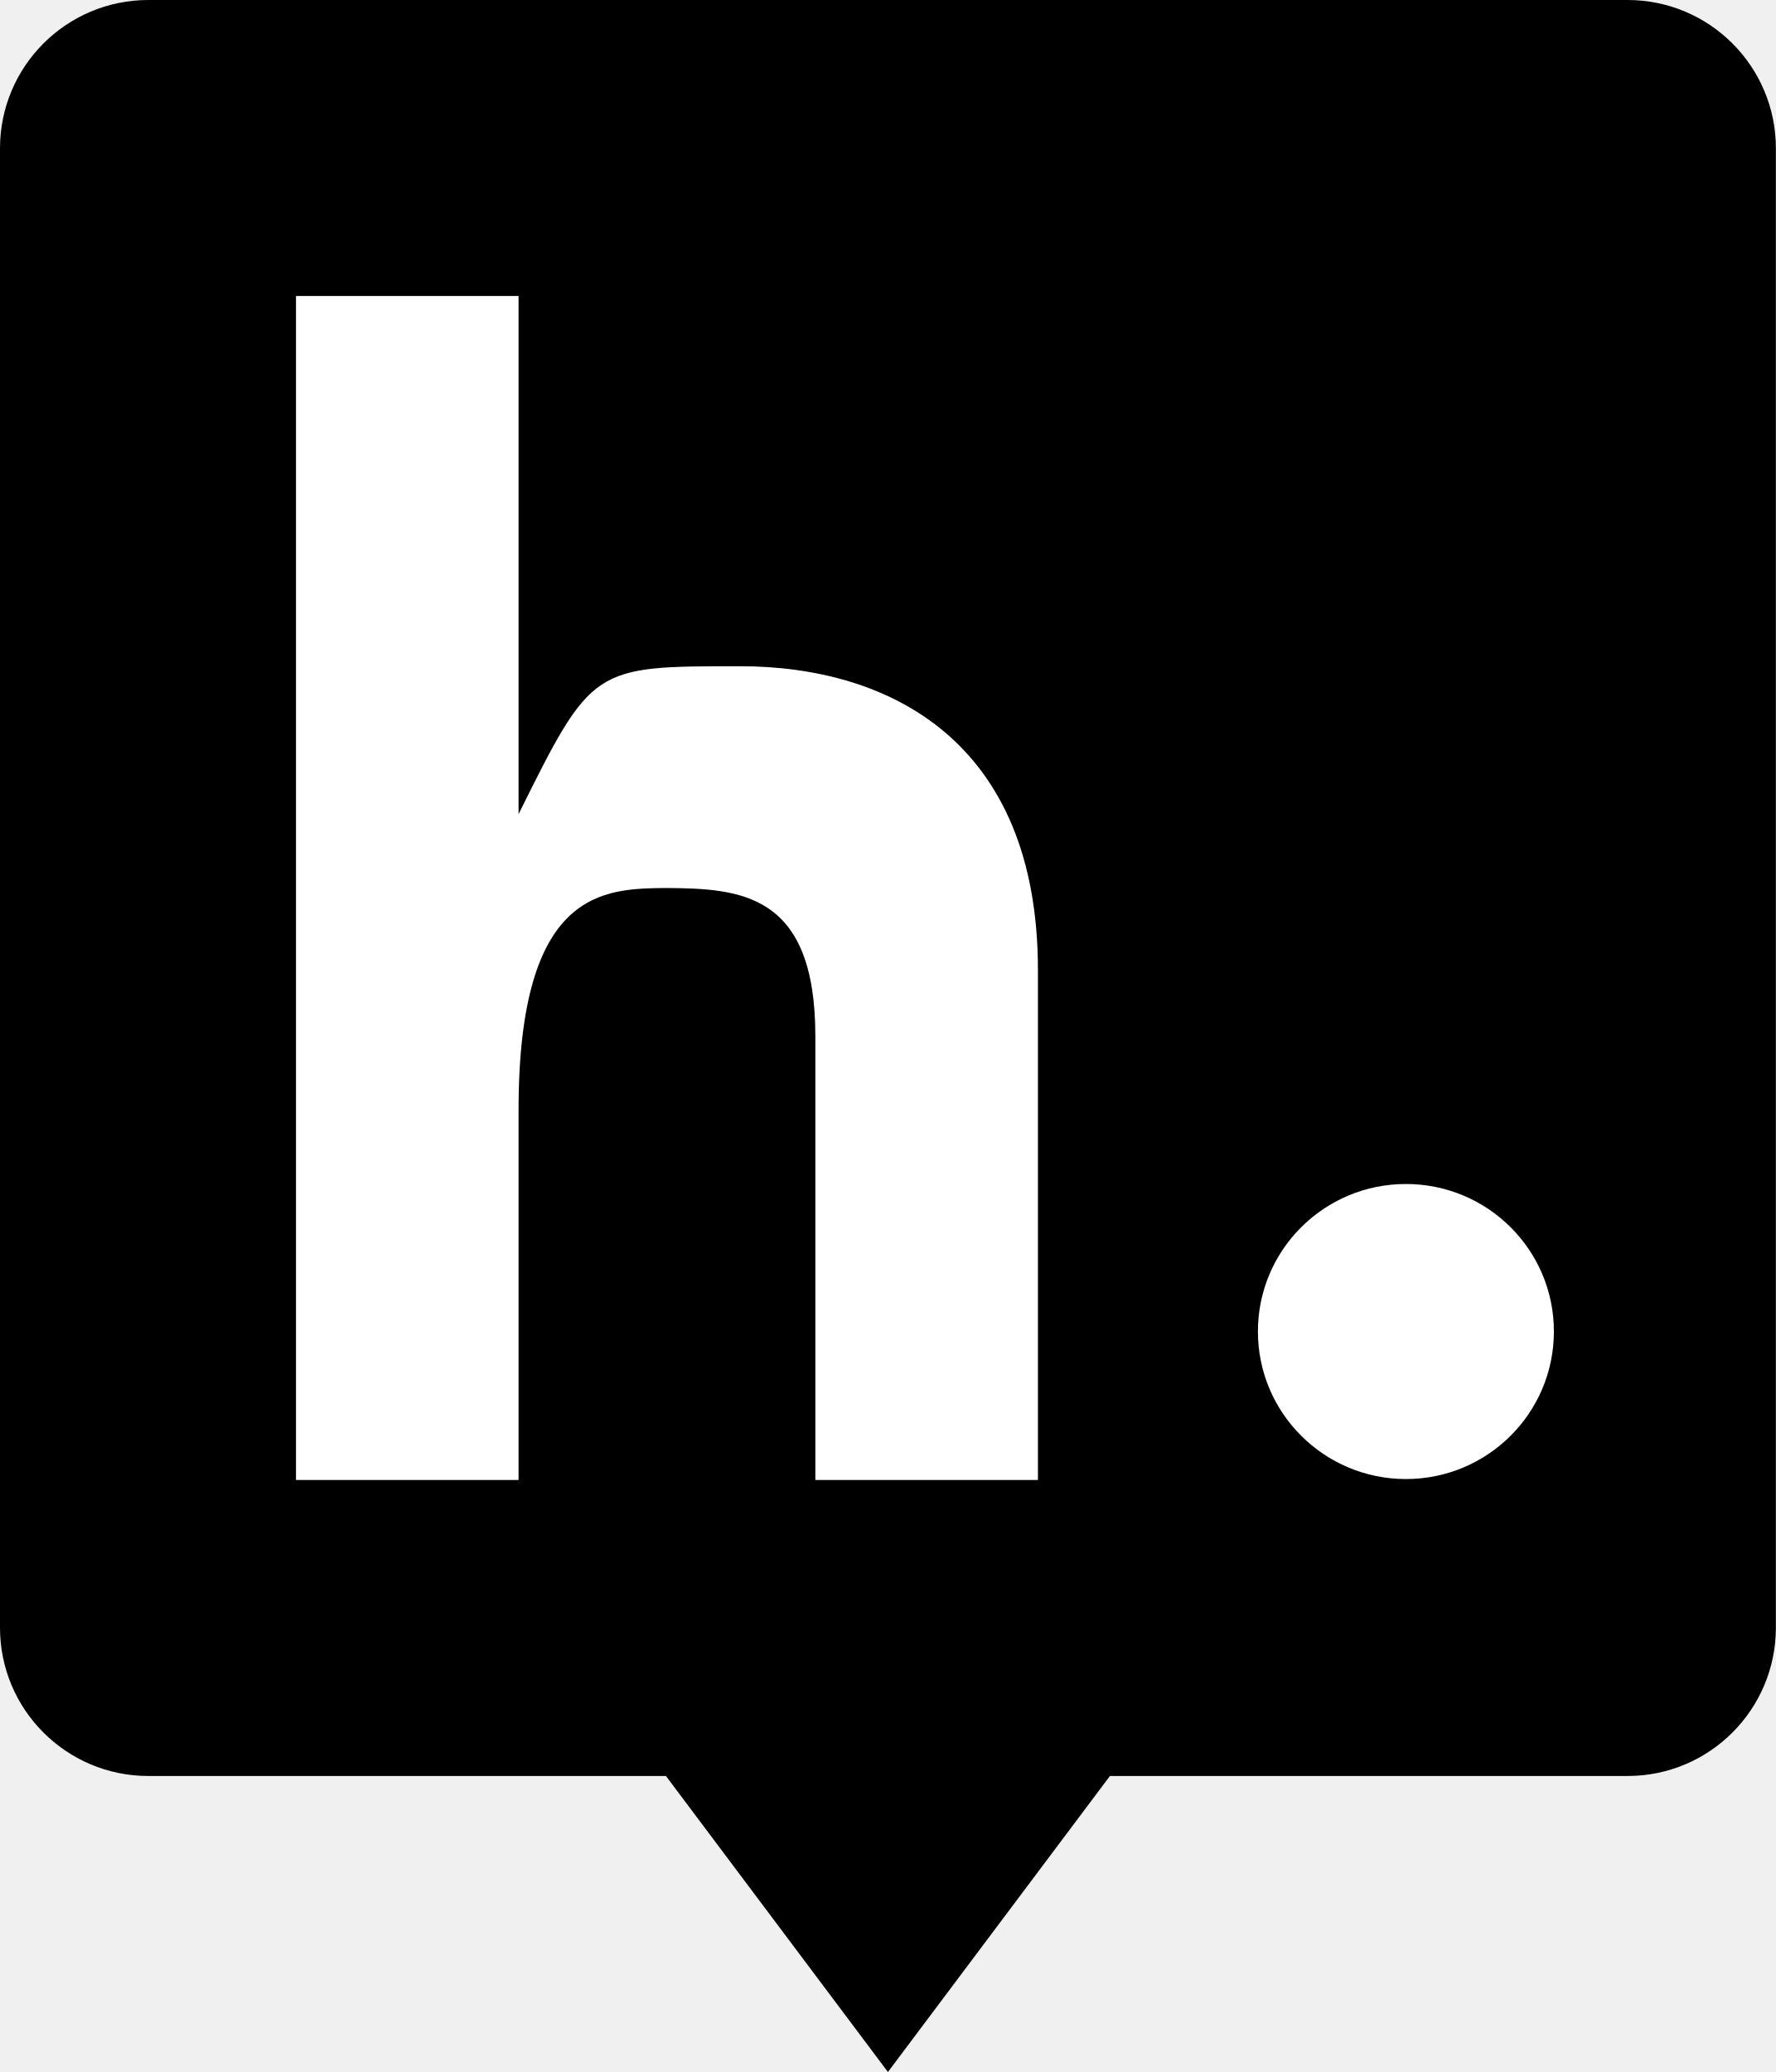
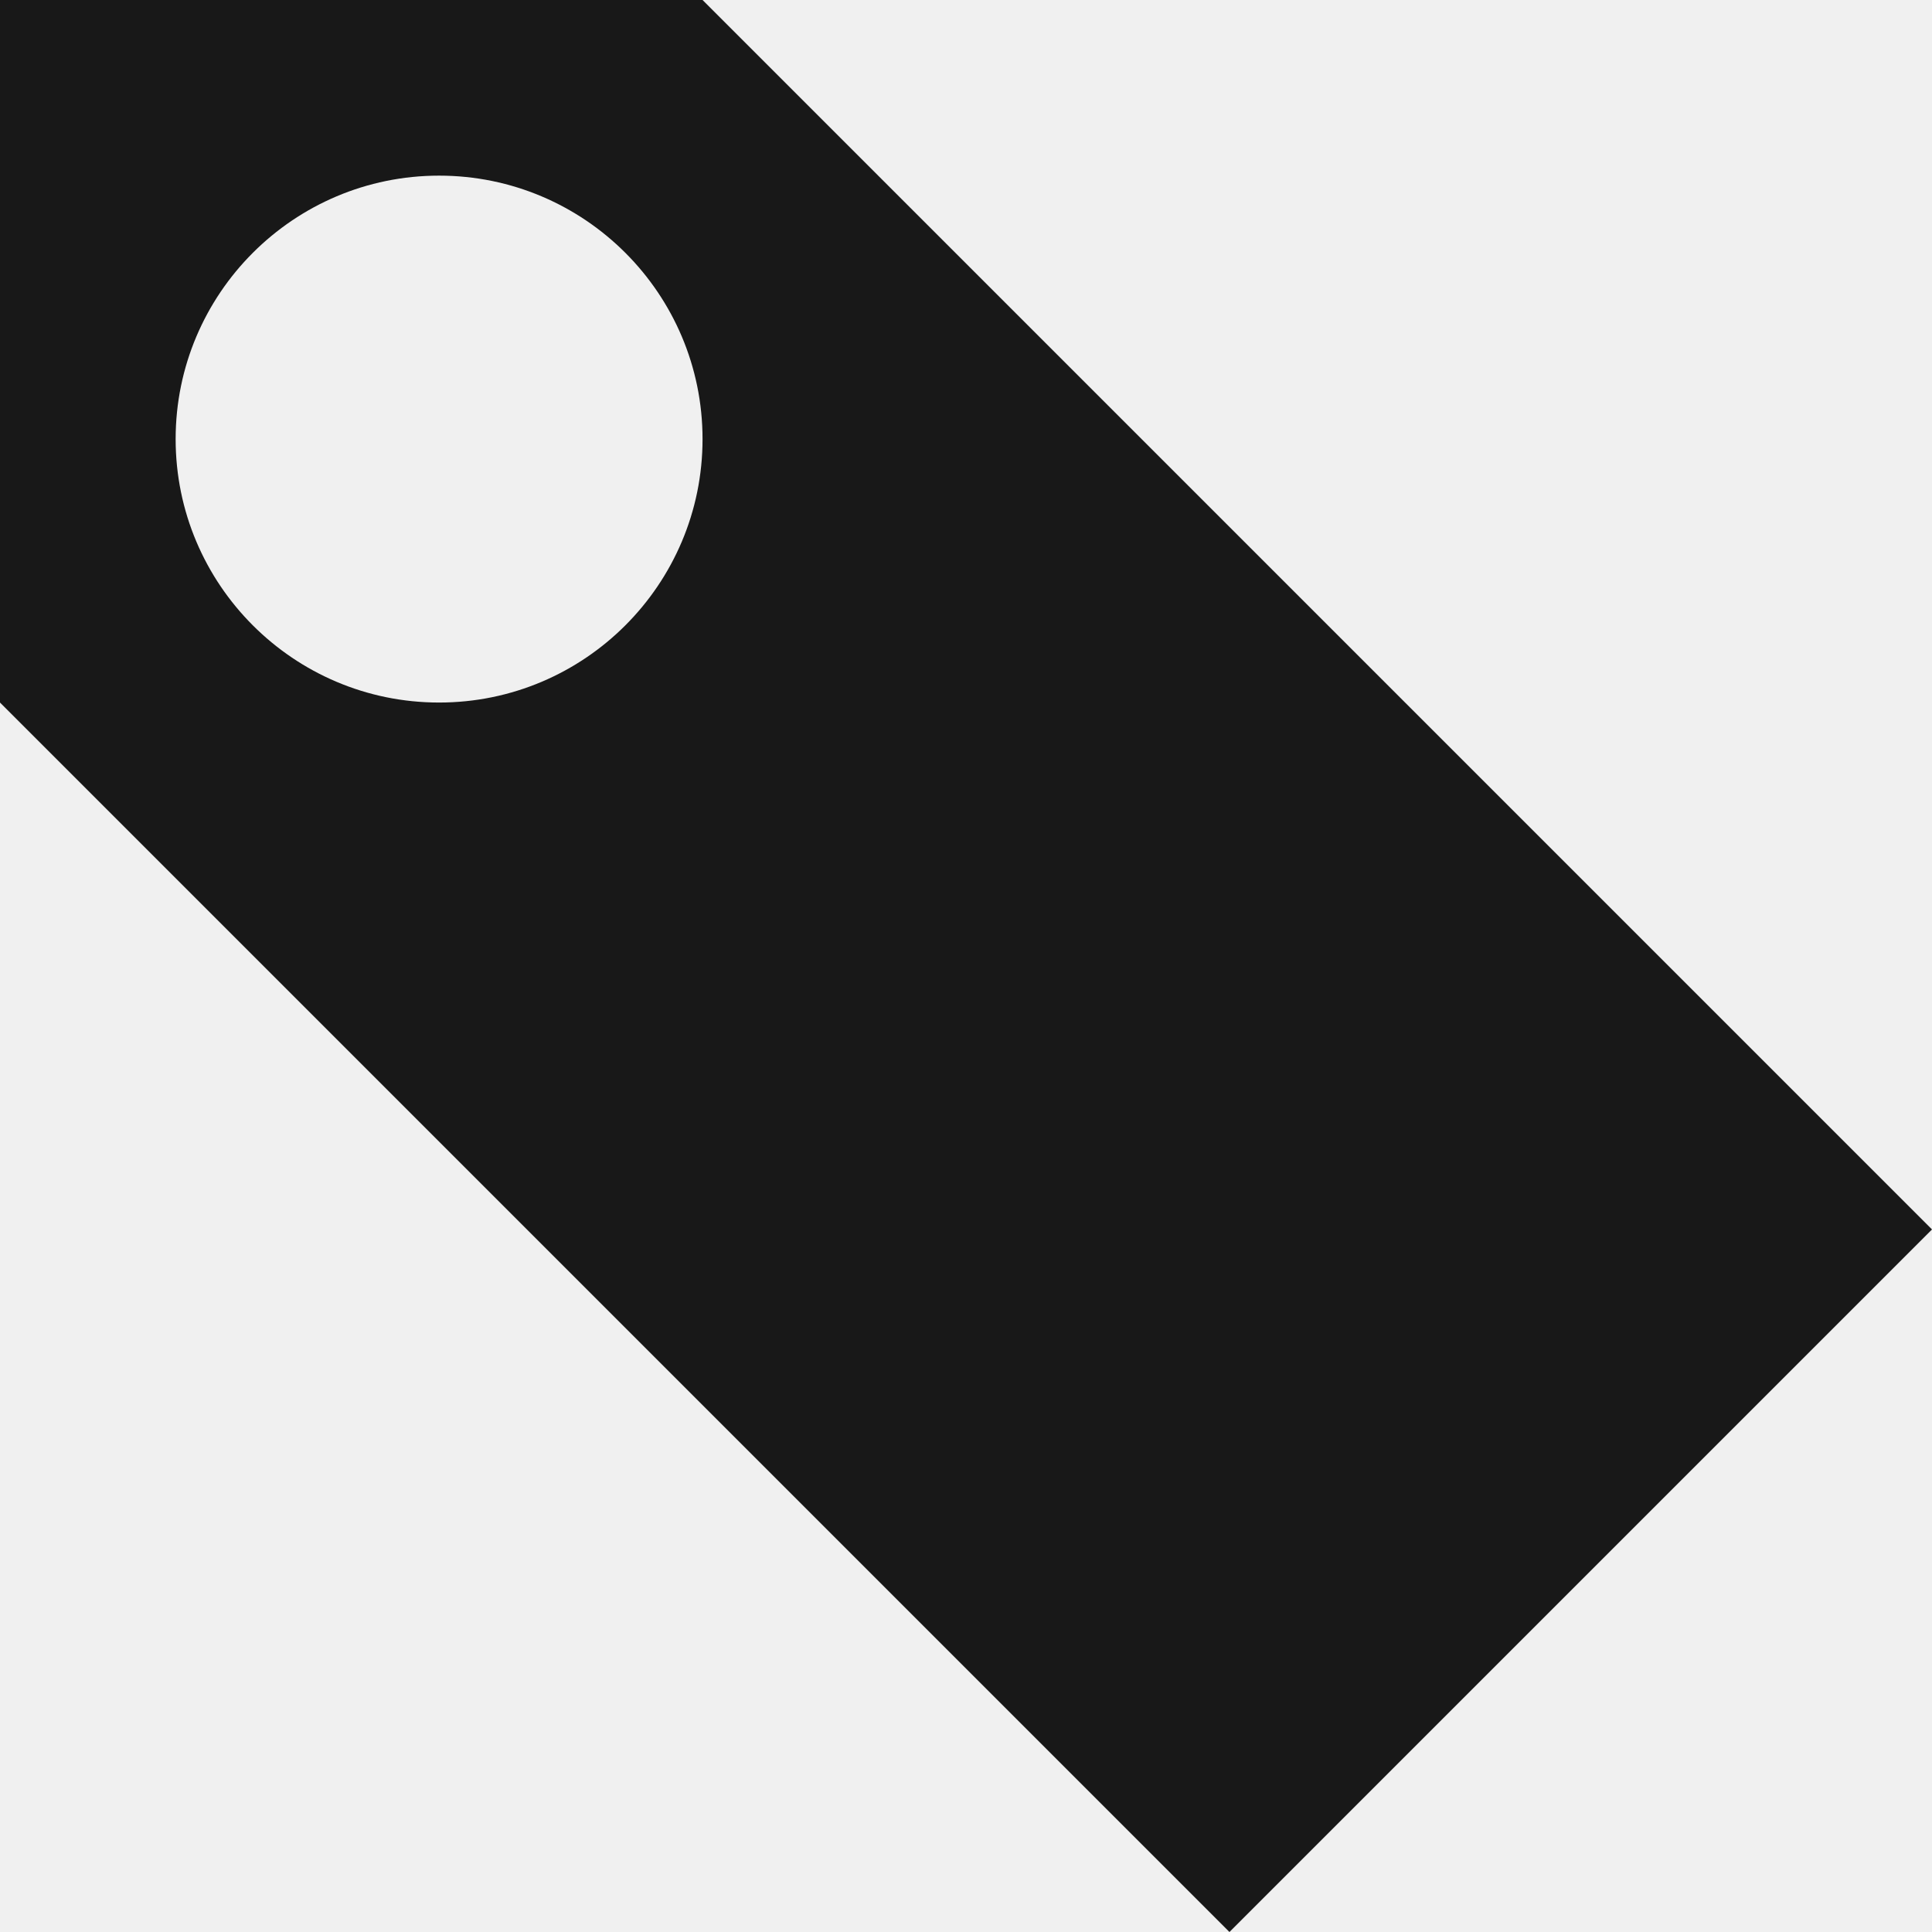
- <svg xmlns="http://www.w3.org/2000/svg" width="24px" height="28px" viewBox="0 0 24 28" version="1.1">
+ <svg xmlns="http://www.w3.org/2000/svg" width="11px" height="11px" viewBox="0 0 11 11" version="1.1">
  <defs />
-   <rect fill="#ffffff" stroke="none" width="17.144" height="16.047" x="3.886" y="3.945" />
-   <g id="Page-1" stroke="none" stroke-width="1" fill="none" fill-rule="evenodd">
-     <path d="M0,2.005 C0,0.898 0.897,0 2.005,0 L21.995,0 C23.102,0 24,0.897 24,2.005 L24,21.995 C24,23.102 23.103,24 21.995,24 L2.005,24 C0.898,24 0,23.103 0,21.995 L0,2.005 Z M9,24 L12,28 L15,24 L9,24 Z M7.008,4 L4,4 L4,20 L7.008,20 L7.008,15.003 C7.008,12.005 8.168,12.01 9,12 C10,12.007 11.019,12.061 11.019,14.003 L11.019,20 L14.027,20 L14.027,13.109 C14.027,10 12,9.003 10,9.003 C8.011,9.003 8,9.003 7.008,11.002 L7.008,4 Z M19,19.987 C20.105,19.987 21,19.094 21,17.993 C21,16.892 20.105,16 19,16 C17.895,16 17,16.892 17,17.993 C17,19.094 17.895,19.987 19,19.987 Z" id="Rectangle-2-Copy-17" fill="currentColor" />
+   <g id="Page-1" stroke="none" stroke-width="1" fill="none" fill-rule="evenodd" opacity="0.9">
+     <g id="Artboard" fill="currentColor">
+       <path d="M11,7 L7,11 L0,4 L0,0 L4,0 L11,7 Z M2.5,4 C3.328,4 4,3.328 4,2.5 C4,1.672 3.328,1 2.5,1 C1.672,1 1,1.672 1,2.5 C1,3.328 1.672,4 2.5,4 Z" id="Combined-Shape" />
+     </g>
  </g>
</svg>
